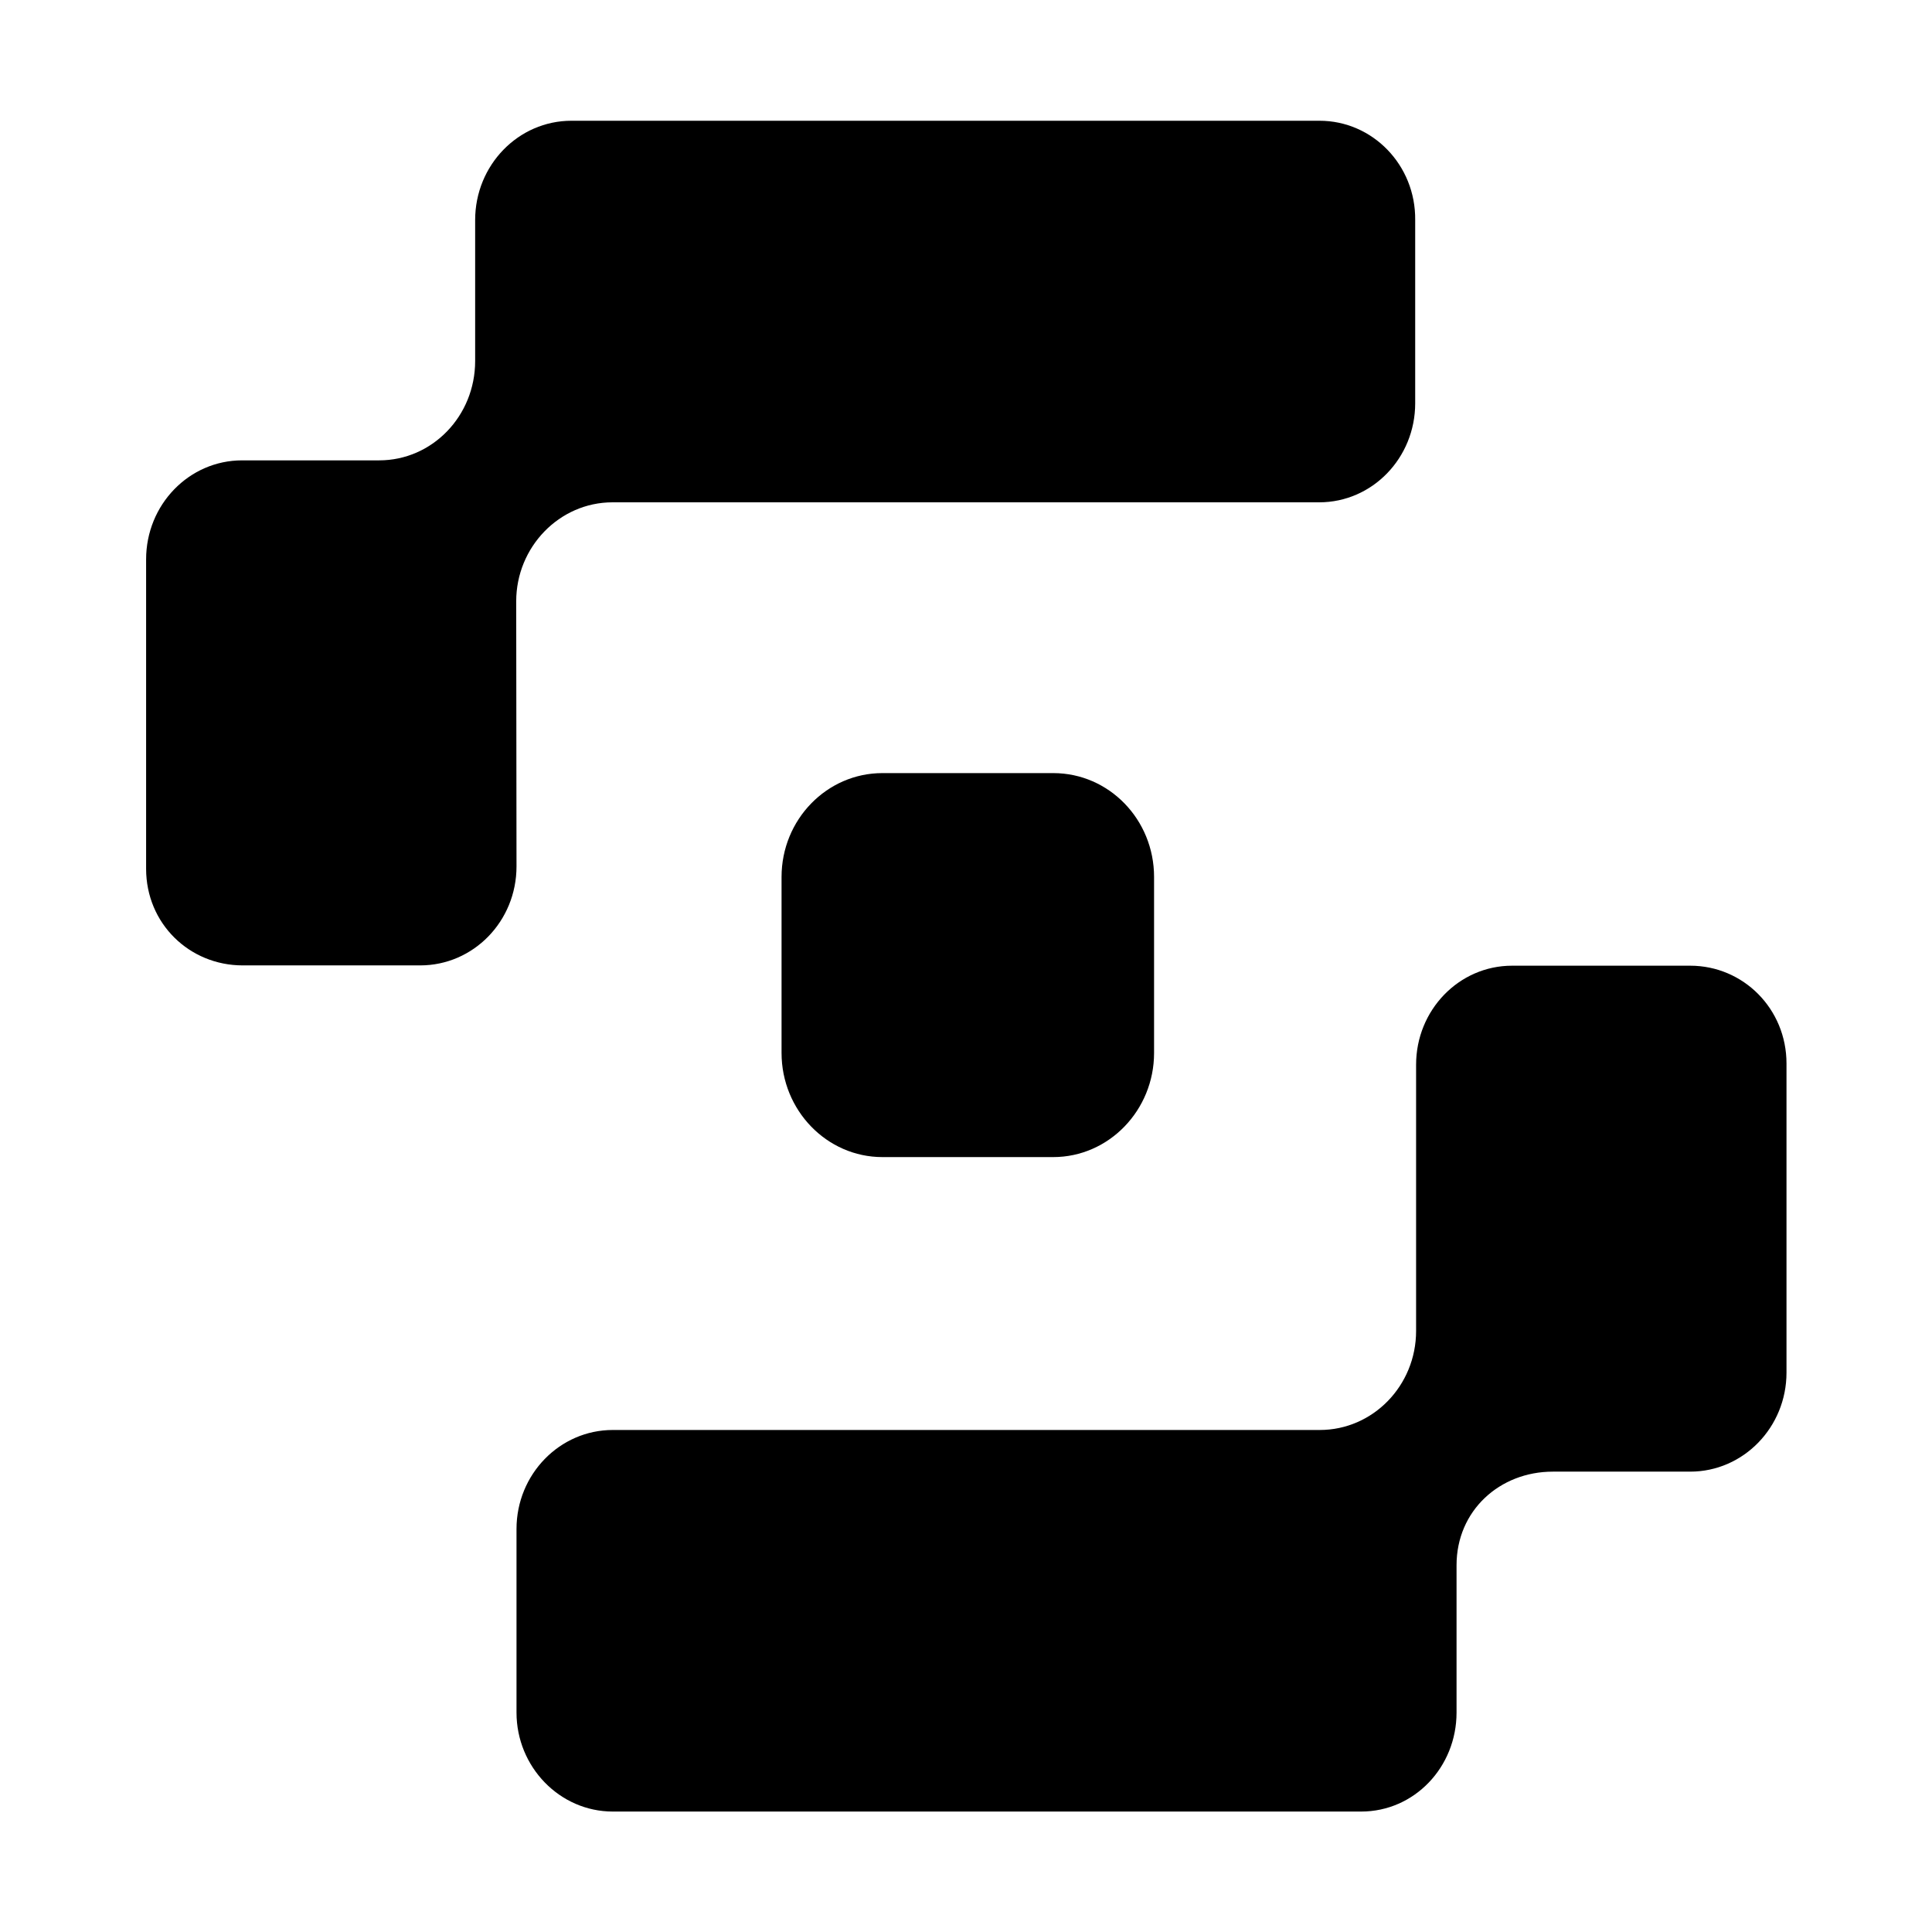
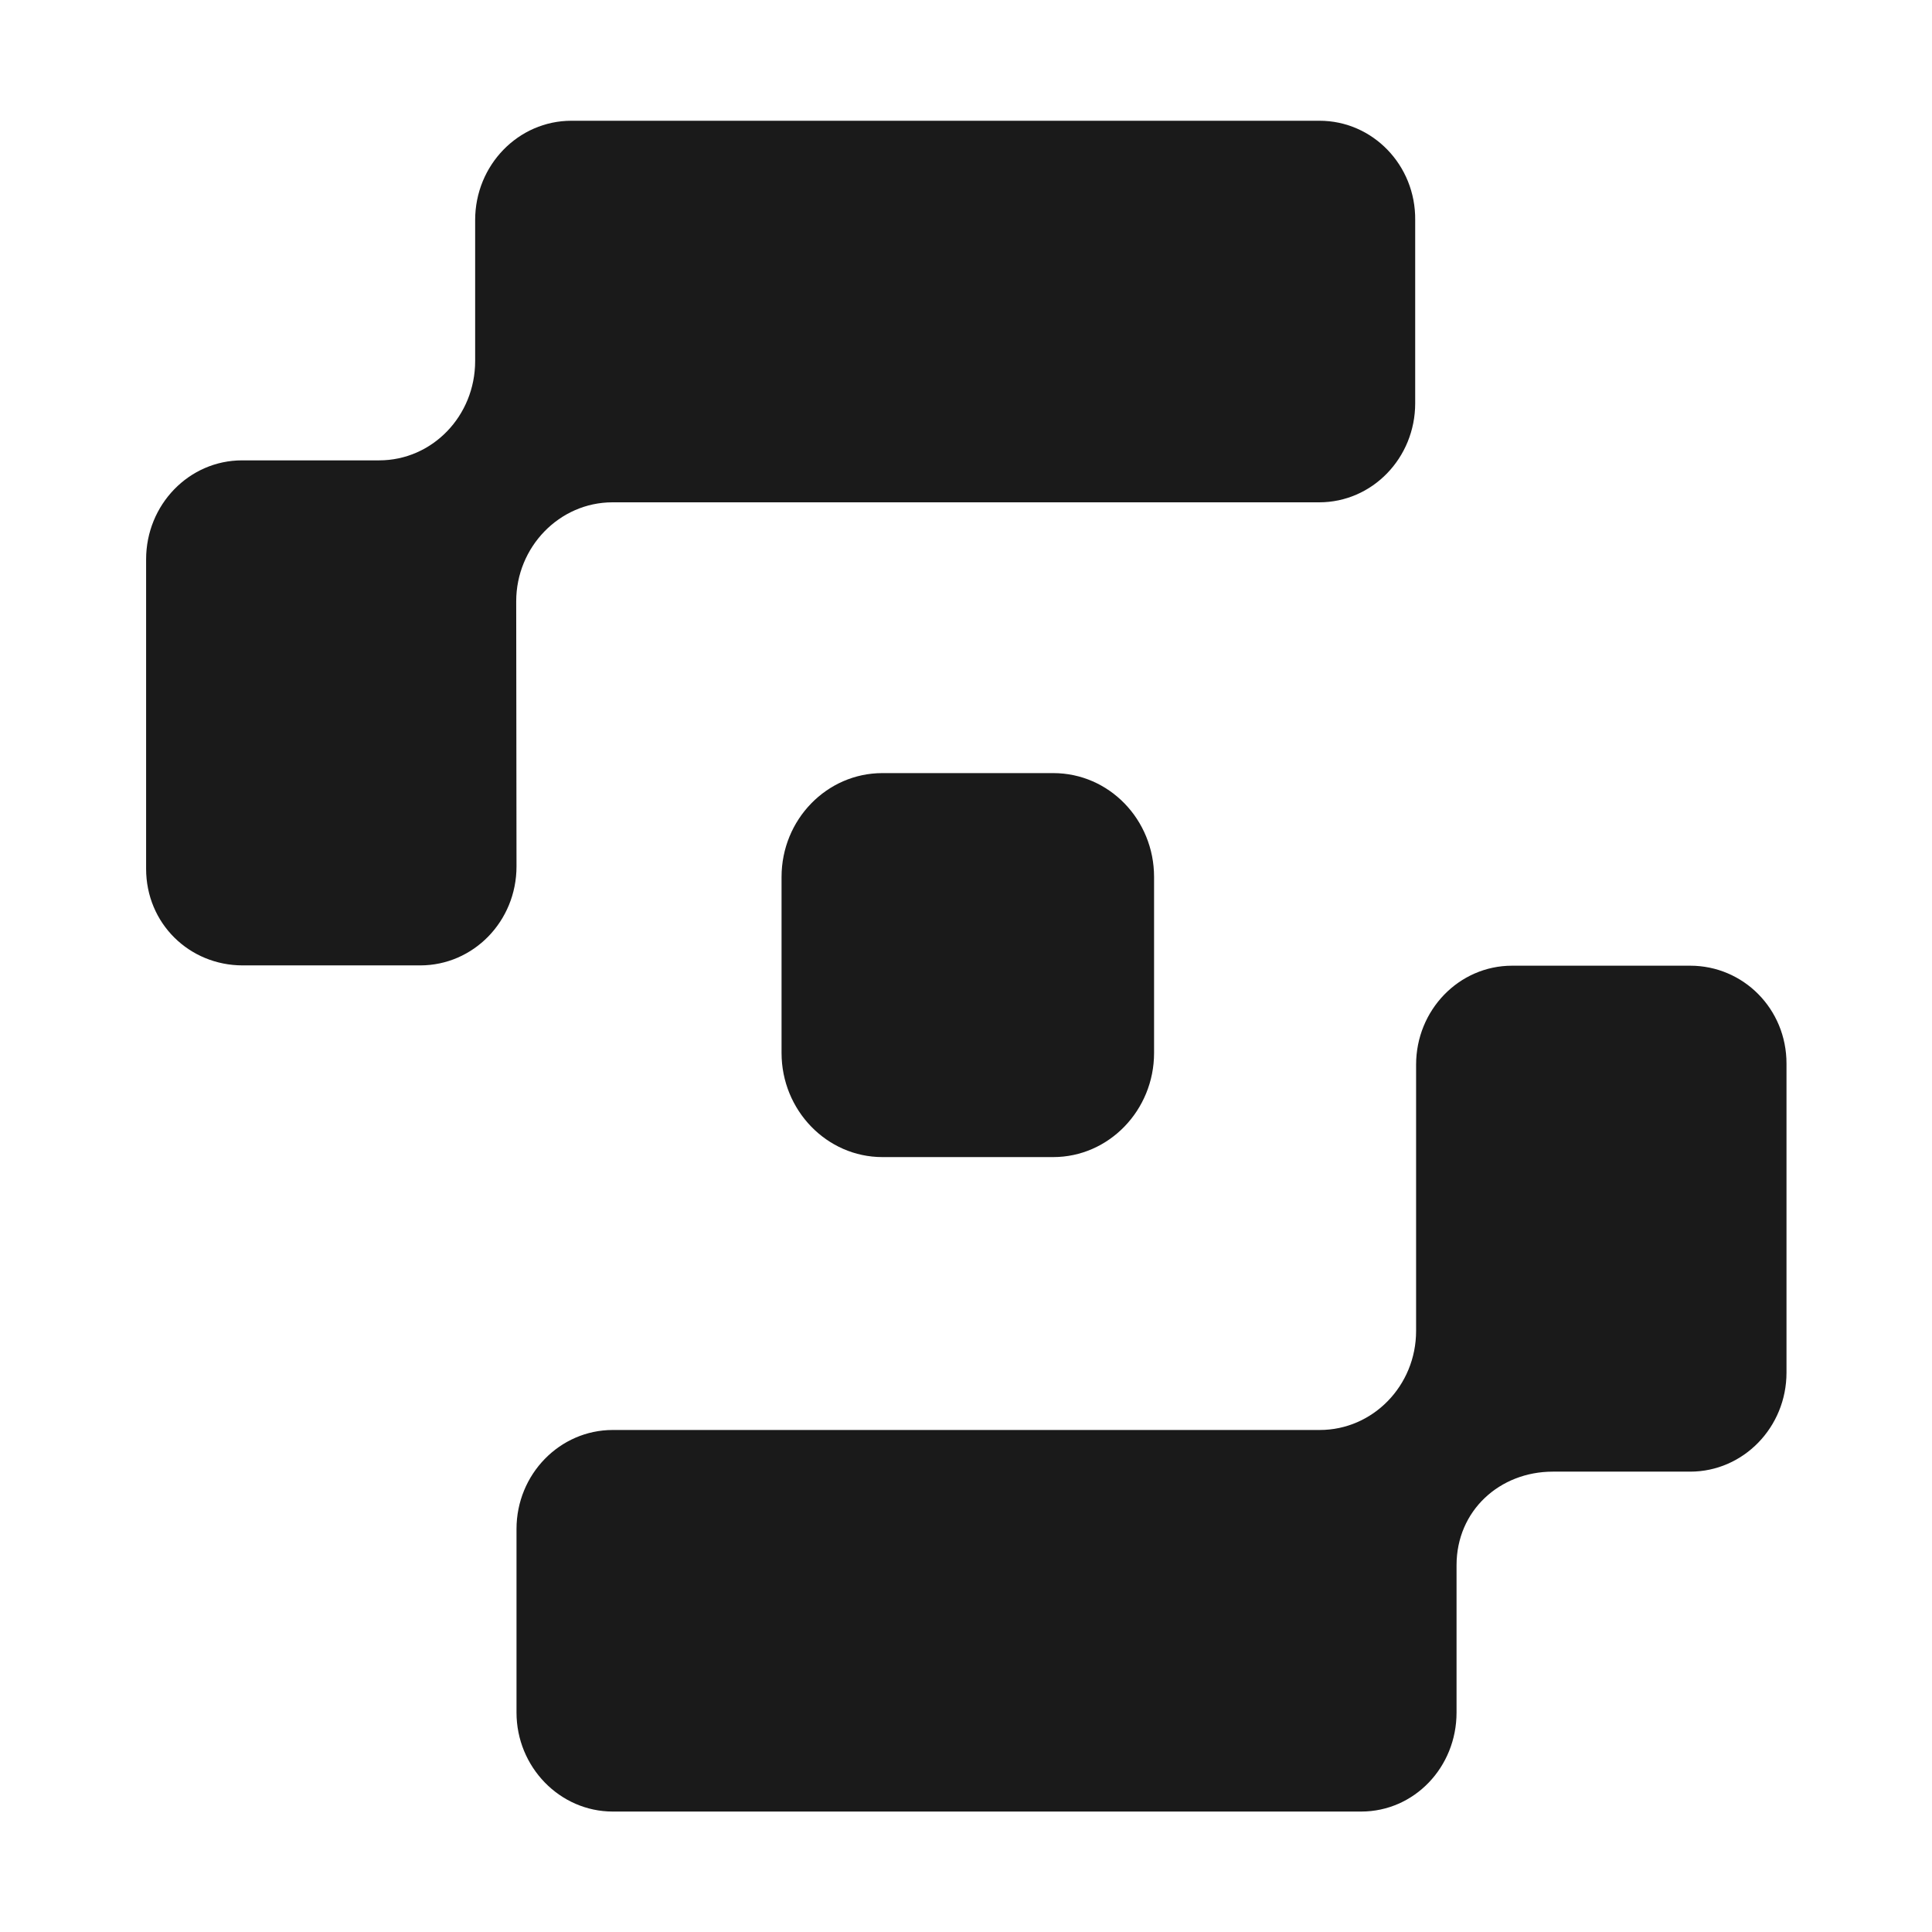
- <svg xmlns="http://www.w3.org/2000/svg" viewBox="0 0 64 64" fill="#000">
+ <svg xmlns="http://www.w3.org/2000/svg" fill="#1A1A1A" viewBox="0 0 64 64">
  <path d="M55.99 31.99h-5.9c-1.76 0-3.18 1.47-3.18 3.28v8.82c0 1.81-1.43 3.28-3.19 3.28H20.3c-1.76 0-3.19 1.47-3.19 3.28v6.08c0 1.8 1.43 3.28 3.19 3.28h24.79c1.76 0 3.16-1.47 3.16-3.28v-4.88c0-1.81 1.43-3.1 3.19-3.1h4.55c1.76 0 3.19-1.47 3.19-3.28V35.23c0-1.81-1.43-3.24-3.19-3.24M17.1 19.92c0-1.8 1.43-3.28 3.19-3.28H43.7c1.76 0 3.18-1.47 3.18-3.28V7.29C46.9 5.47 45.47 4 43.71 4H18.93c-1.76 0-3.19 1.47-3.19 3.29v4.67c0 1.82-1.42 3.29-3.18 3.29H8.02c-1.76 0-3.18 1.47-3.18 3.28v10.25c0 1.81 1.43 3.2 3.2 3.2h5.88c1.76 0 3.19-1.46 3.19-3.28zm12.13 5.69h5.66c1.85 0 3.34 1.54 3.34 3.44v5.83c0 1.9-1.5 3.45-3.34 3.45h-5.66c-1.84 0-3.34-1.55-3.34-3.45v-5.83c0-1.9 1.5-3.44 3.34-3.44" />
</svg>
